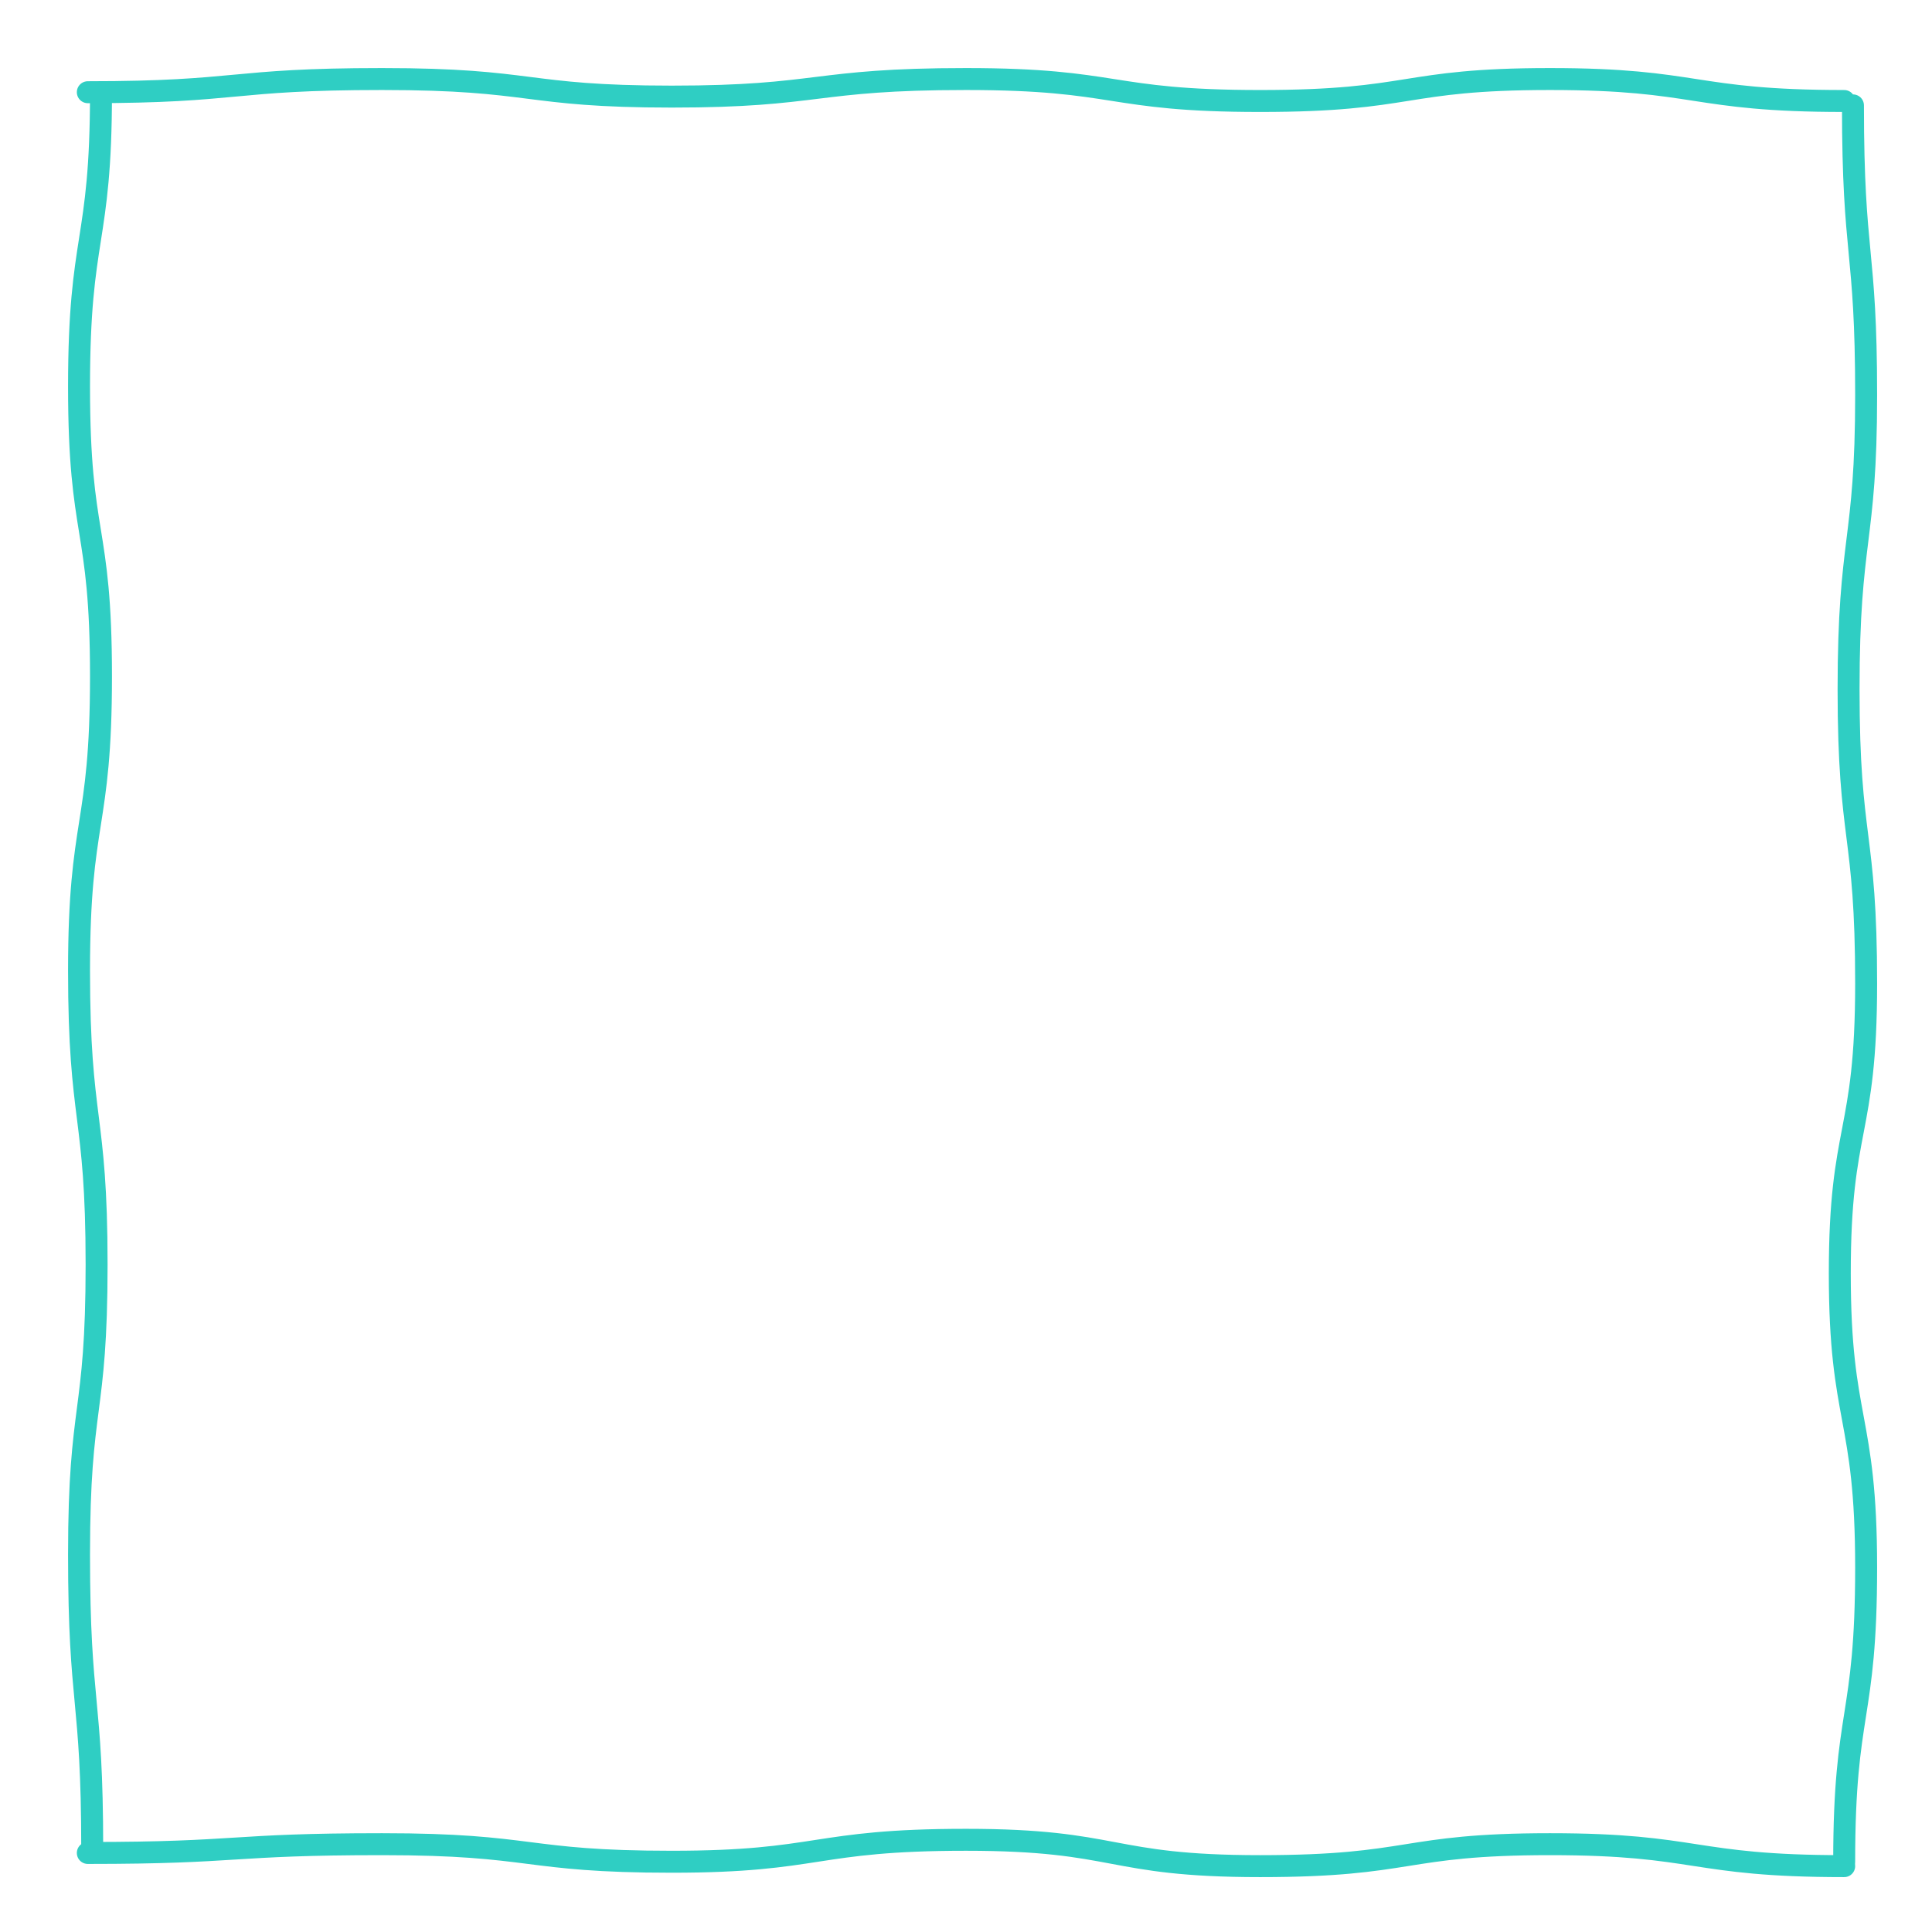
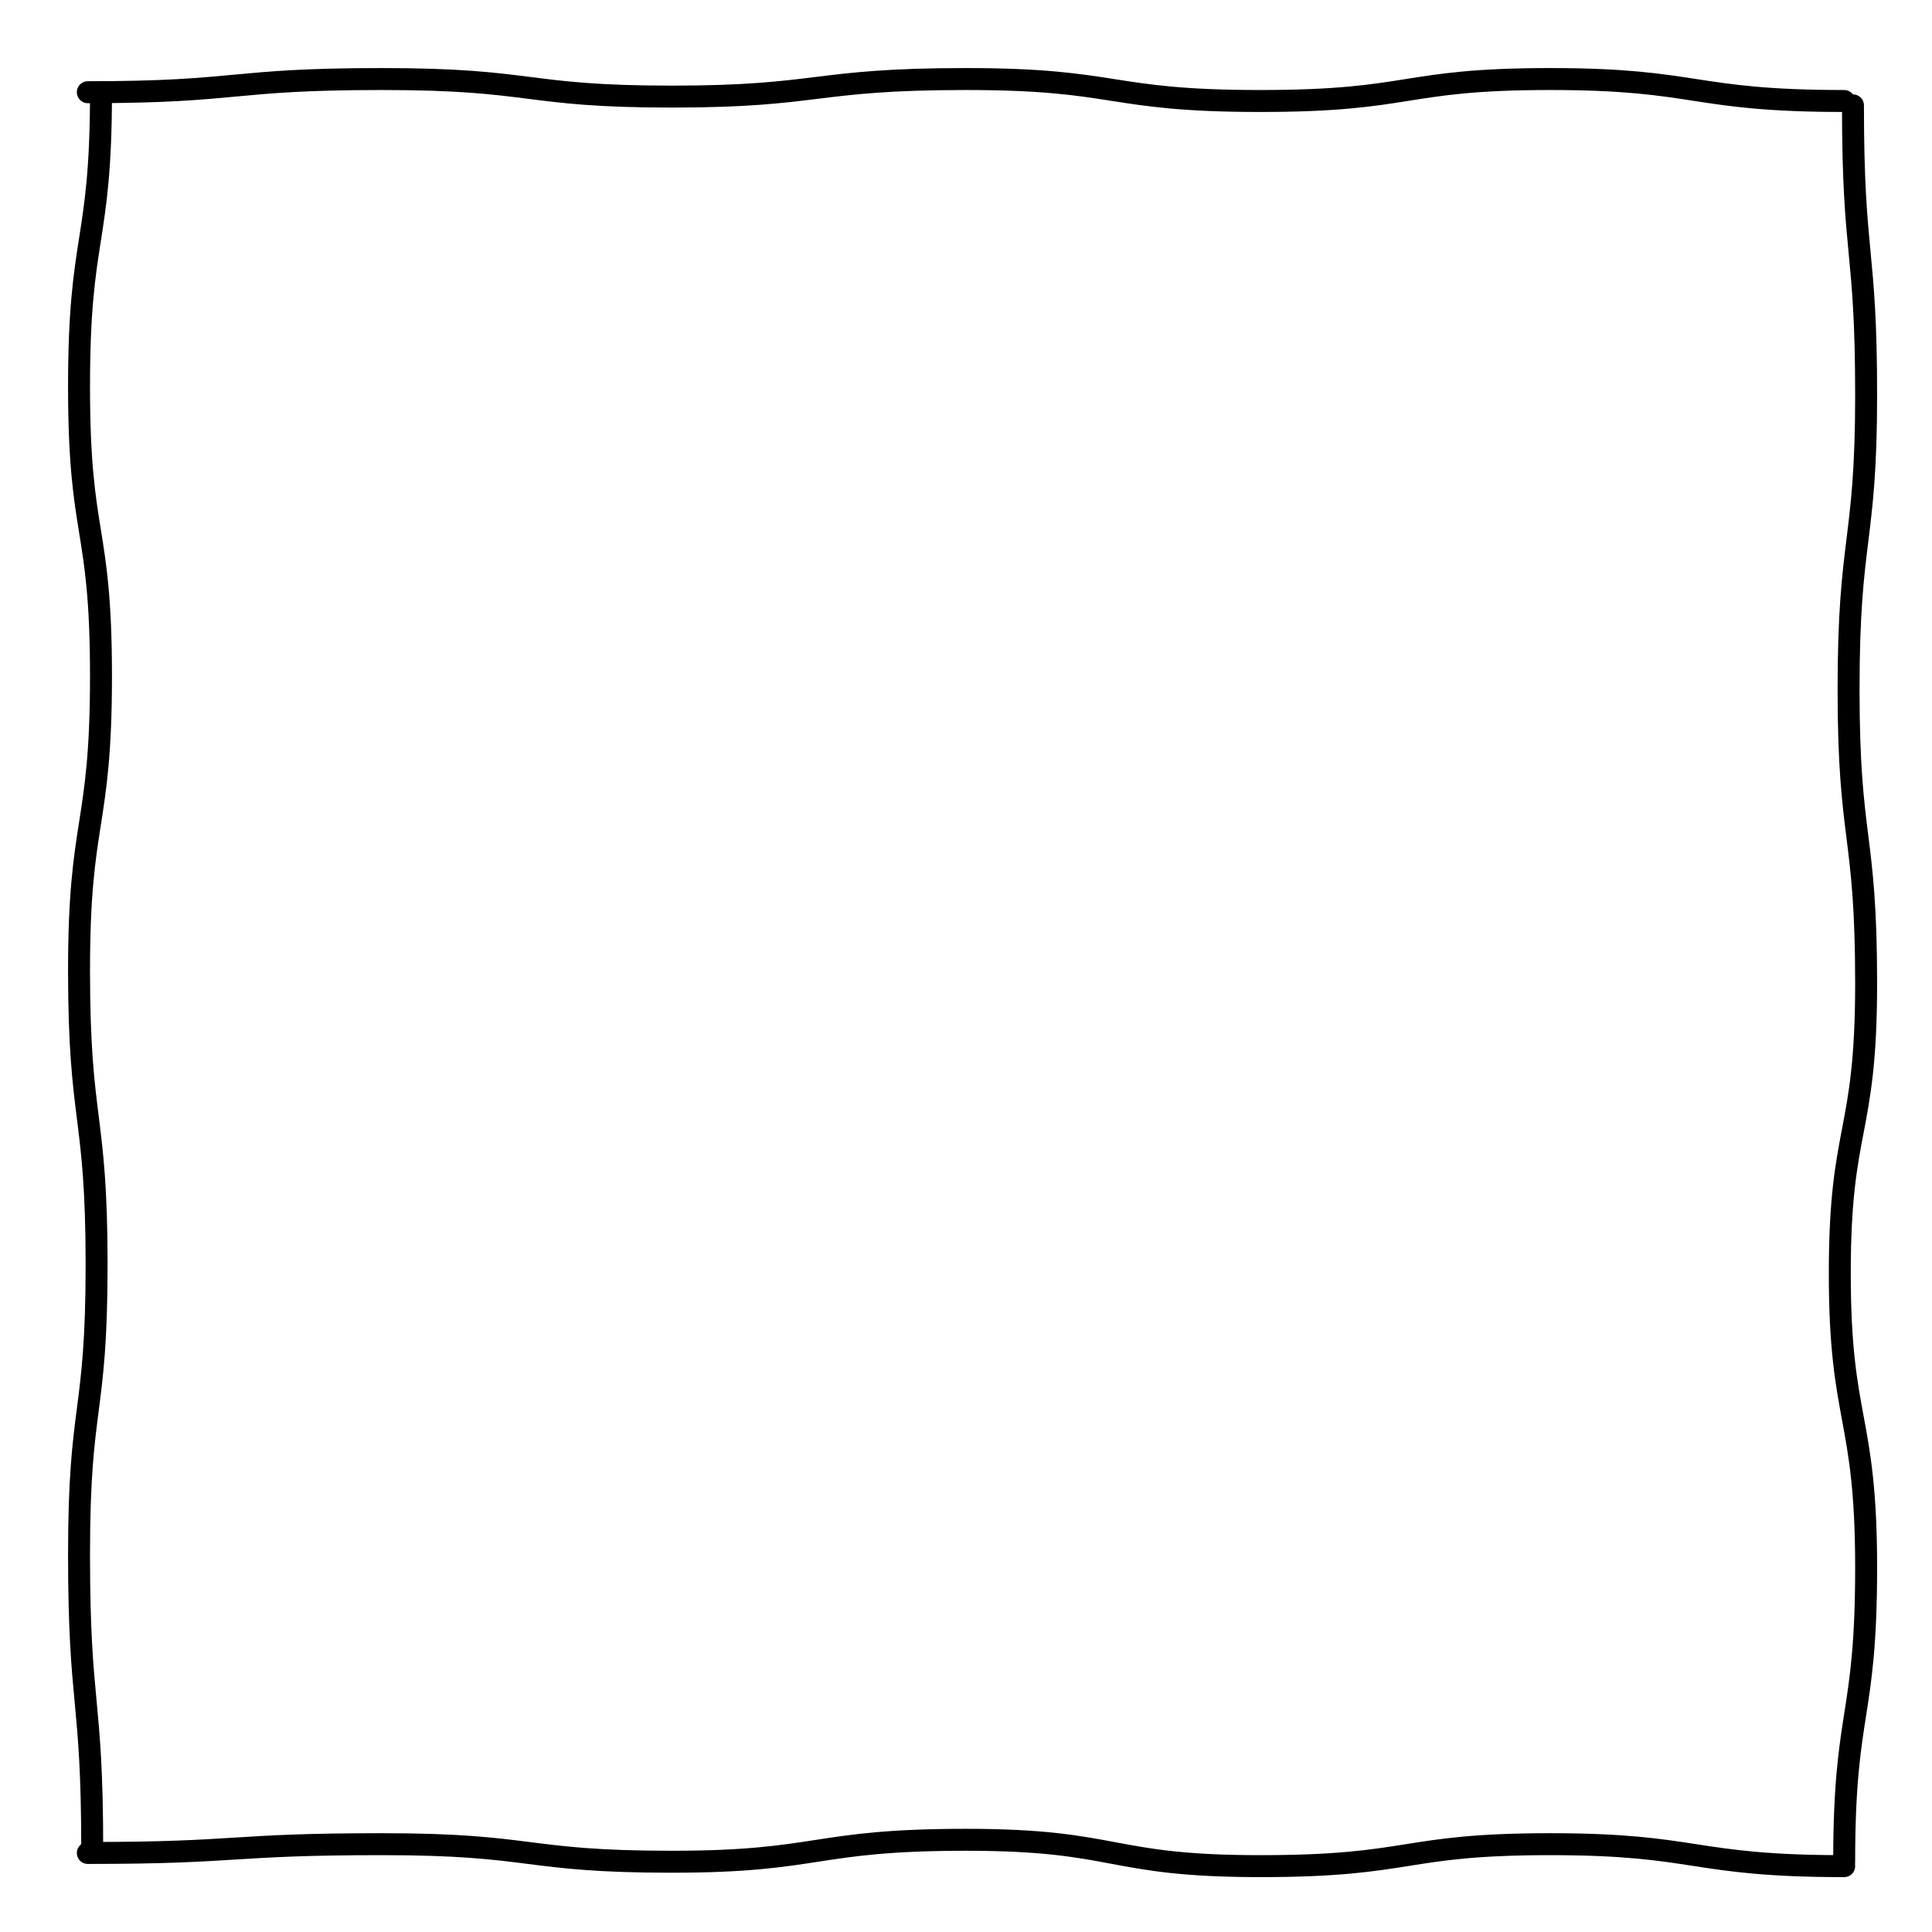
<svg xmlns="http://www.w3.org/2000/svg" viewBox="0 0 440 440">
-   <g fill="none" stroke="#2fcec3" stroke-linecap="round" stroke-linejoin="round" stroke-width="5" class="layer">
+   <g fill="none" stroke="currentColor" stroke-linecap="round" stroke-linejoin="round" stroke-width="5" class="layer">
    <path d="M20 21c35 0 32-3 67-3s32 4 66 4 32-4 67-4 32 5 67 5 32-5 66-5 32 5 67 5m2 1c0 35 3 32 3 66s-4 32-4 67 4 32 4 67-6 32-6 66 6 32 6 67-5 32-5 67" />
    <path d="M21 421c0-35-3-32-3-67s4-31 4-66-4-32-4-67 5-32 5-67-5-31-5-66 5-32 5-67m-3 401c35 0 32-2 67-2s32 4 66 4 32-5 67-5 32 6 67 6 32-5 66-5 32 5 67 5" />
  </g>
</svg>
